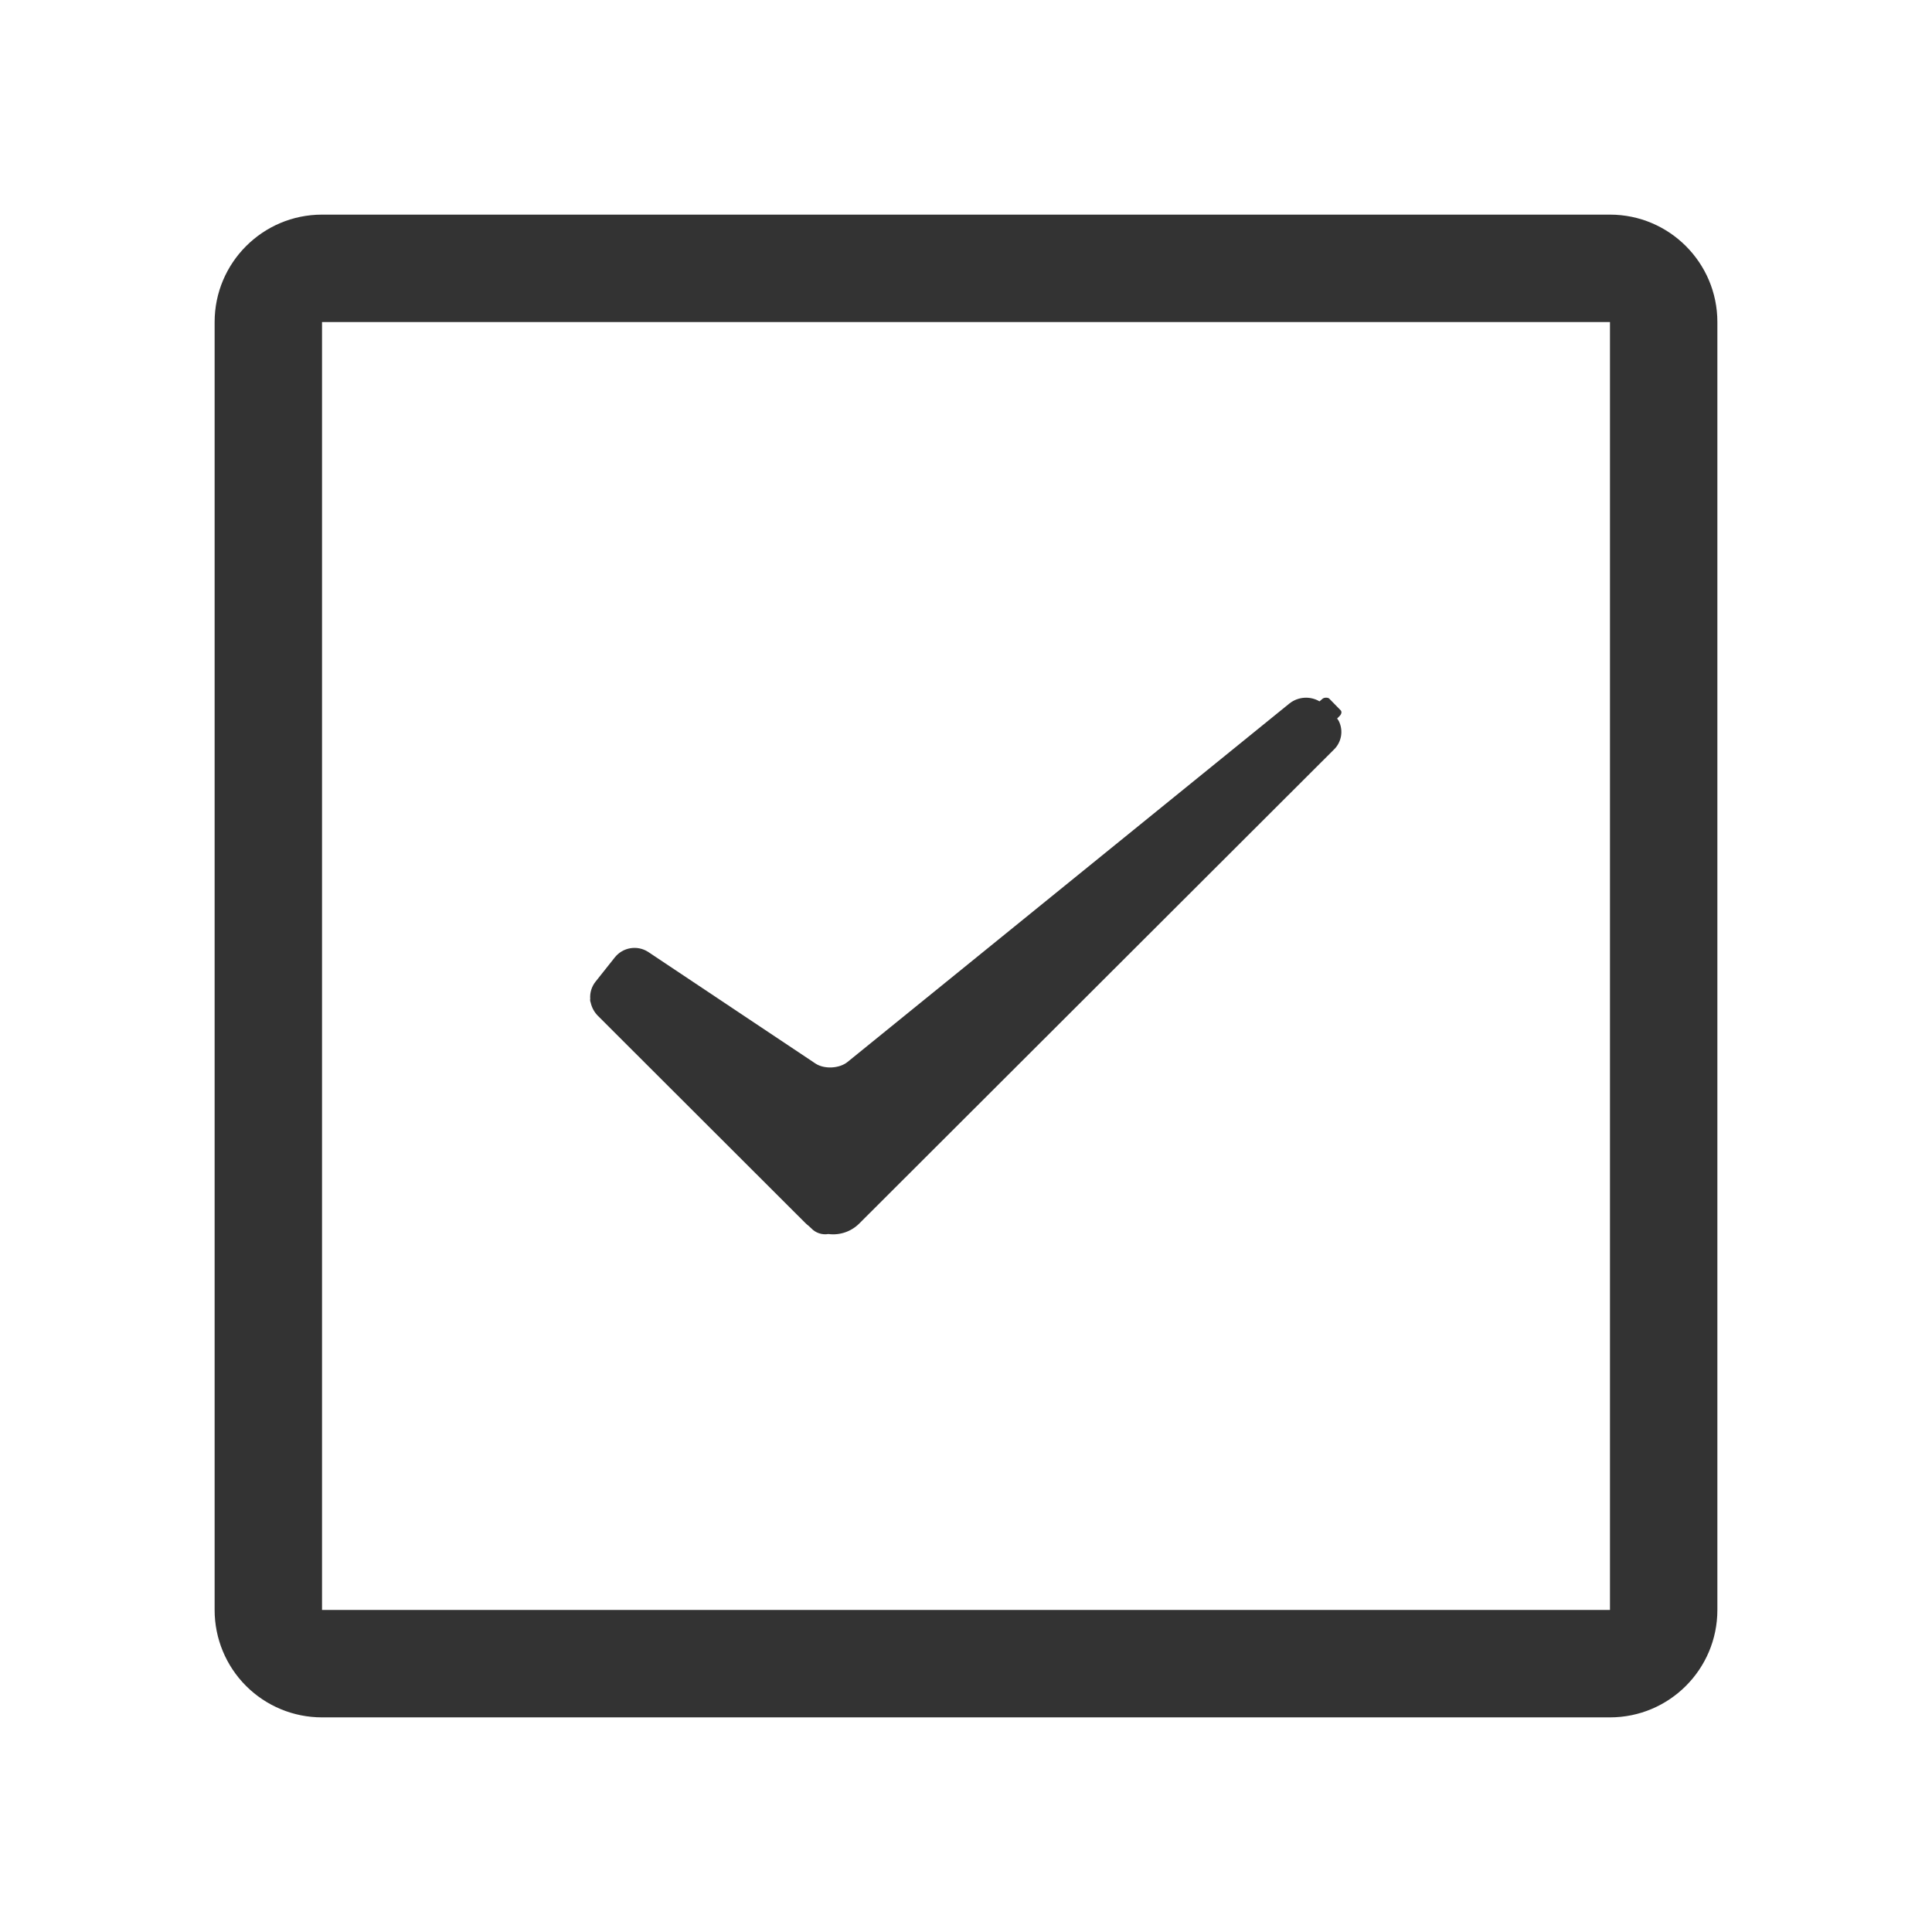
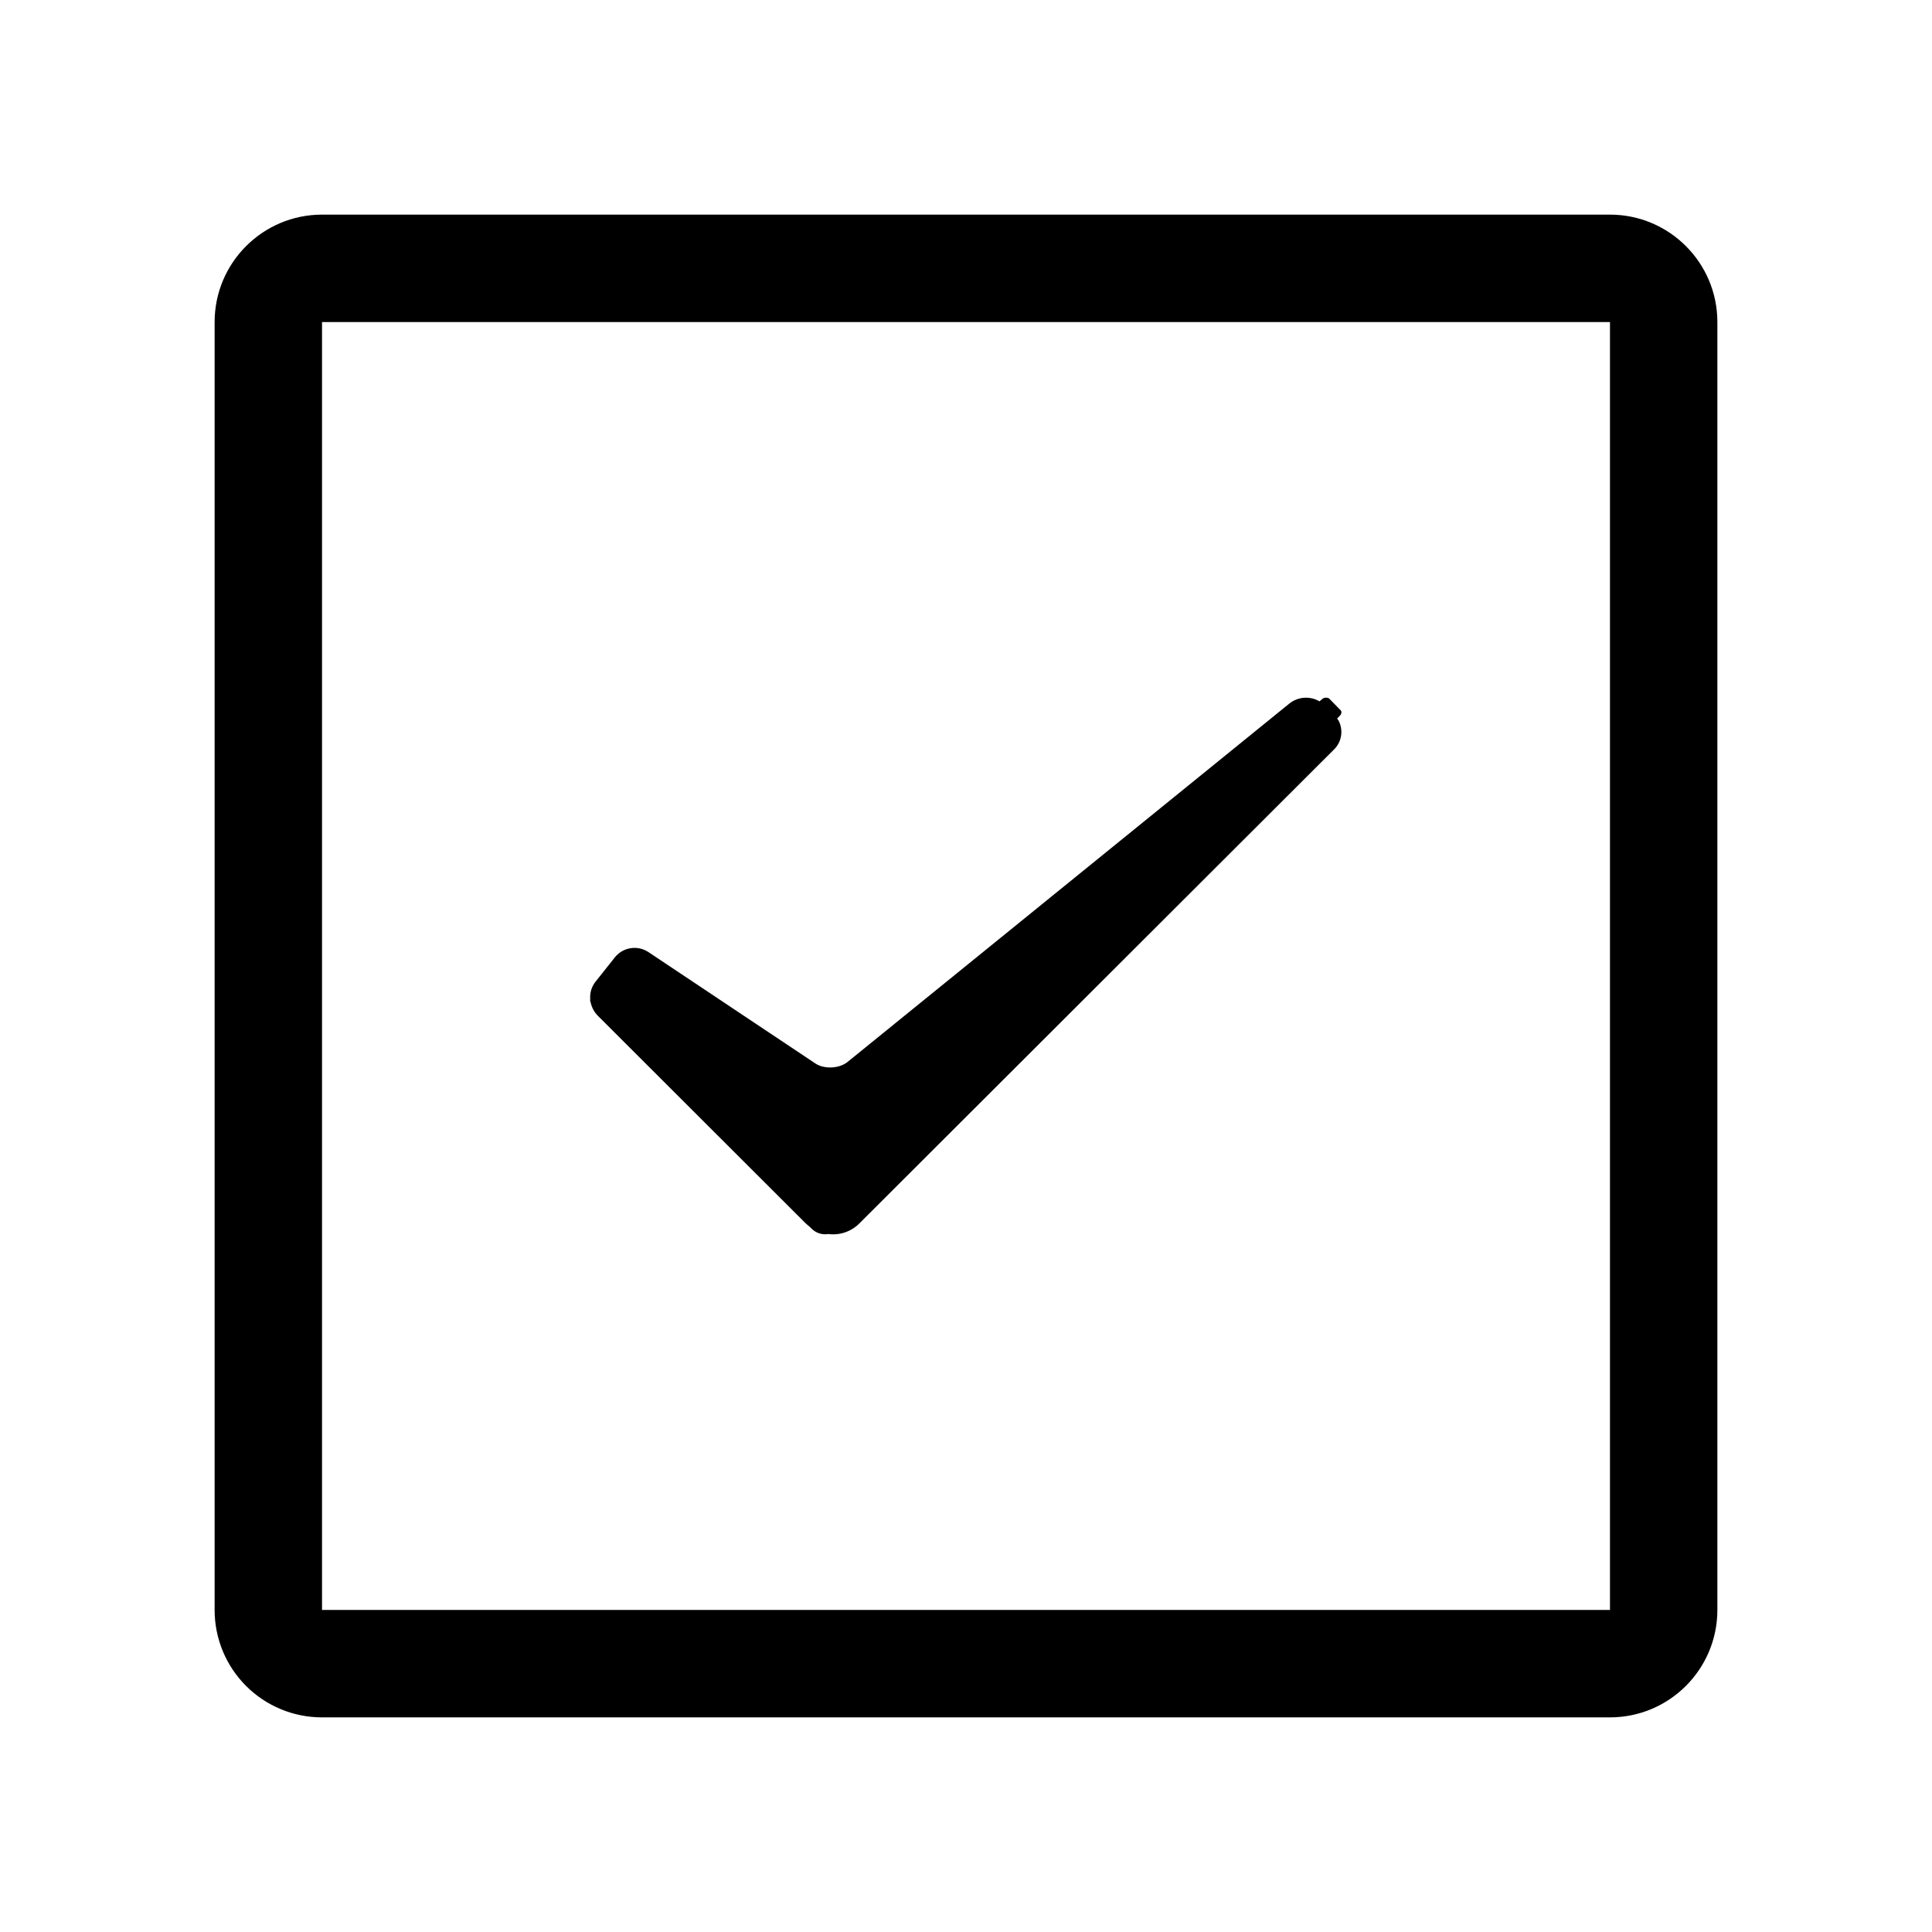
<svg xmlns="http://www.w3.org/2000/svg" t="1635409227686" class="icon" viewBox="0 0 1024 1024" version="1.1" p-id="16700" width="200" height="200">
  <defs>
    <style type="text/css" />
  </defs>
-   <path d="M170.682 170.682v682.636h682.636V170.682H170.682z m0-56.925h682.636c31.418 0 56.925 25.507 56.925 56.925v682.636c0 31.418-25.507 56.925-56.925 56.925H170.682a56.879 56.879 0 0 1-56.925-56.925V170.682c0-31.418 25.507-56.925 56.925-56.925z" fill="#333333" p-id="16701" />
-   <path d="M699.392 371.712l1.629-1.396c0.931-0.745 2.886-0.652 3.491-0.047l6.097 6.237c0.605 0.652 0.559 1.862-0.652 3.072l-1.257 1.257 0.791 1.117a13.033 13.033 0 0 1-2.653 15.5l-251.485 251.113a19.549 19.549 0 0 1-16.291 5.492 10.193 10.193 0 0 1-9.123-3.072l-1.303-1.21a21.737 21.737 0 0 1-2.001-1.769L317.021 538.531a14.429 14.429 0 0 1-3.956-7.168c-0.465-1.071-0.372-2.188 0.233-3.025l-0.465 1.117a13.079 13.079 0 0 1 2.793-9.123l10.24-12.893a13.359 13.359 0 0 1 17.641-2.932l88.669 59.159c4.655 3.119 12.707 2.746 17.082-0.838l234.263-190.045a14.196 14.196 0 0 1 15.825-1.071z" fill="#333333" p-id="16702" />
+   <path d="M170.682 170.682v682.636h682.636V170.682H170.682z m0-56.925h682.636c31.418 0 56.925 25.507 56.925 56.925v682.636c0 31.418-25.507 56.925-56.925 56.925H170.682a56.879 56.879 0 0 1-56.925-56.925V170.682c0-31.418 25.507-56.925 56.925-56.925z" p-id="16701" />
+   <path d="M699.392 371.712l1.629-1.396c0.931-0.745 2.886-0.652 3.491-0.047l6.097 6.237c0.605 0.652 0.559 1.862-0.652 3.072l-1.257 1.257 0.791 1.117a13.033 13.033 0 0 1-2.653 15.5l-251.485 251.113a19.549 19.549 0 0 1-16.291 5.492 10.193 10.193 0 0 1-9.123-3.072l-1.303-1.21a21.737 21.737 0 0 1-2.001-1.769L317.021 538.531a14.429 14.429 0 0 1-3.956-7.168c-0.465-1.071-0.372-2.188 0.233-3.025l-0.465 1.117a13.079 13.079 0 0 1 2.793-9.123l10.24-12.893a13.359 13.359 0 0 1 17.641-2.932l88.669 59.159c4.655 3.119 12.707 2.746 17.082-0.838l234.263-190.045a14.196 14.196 0 0 1 15.825-1.071z" p-id="16702" />
</svg>
